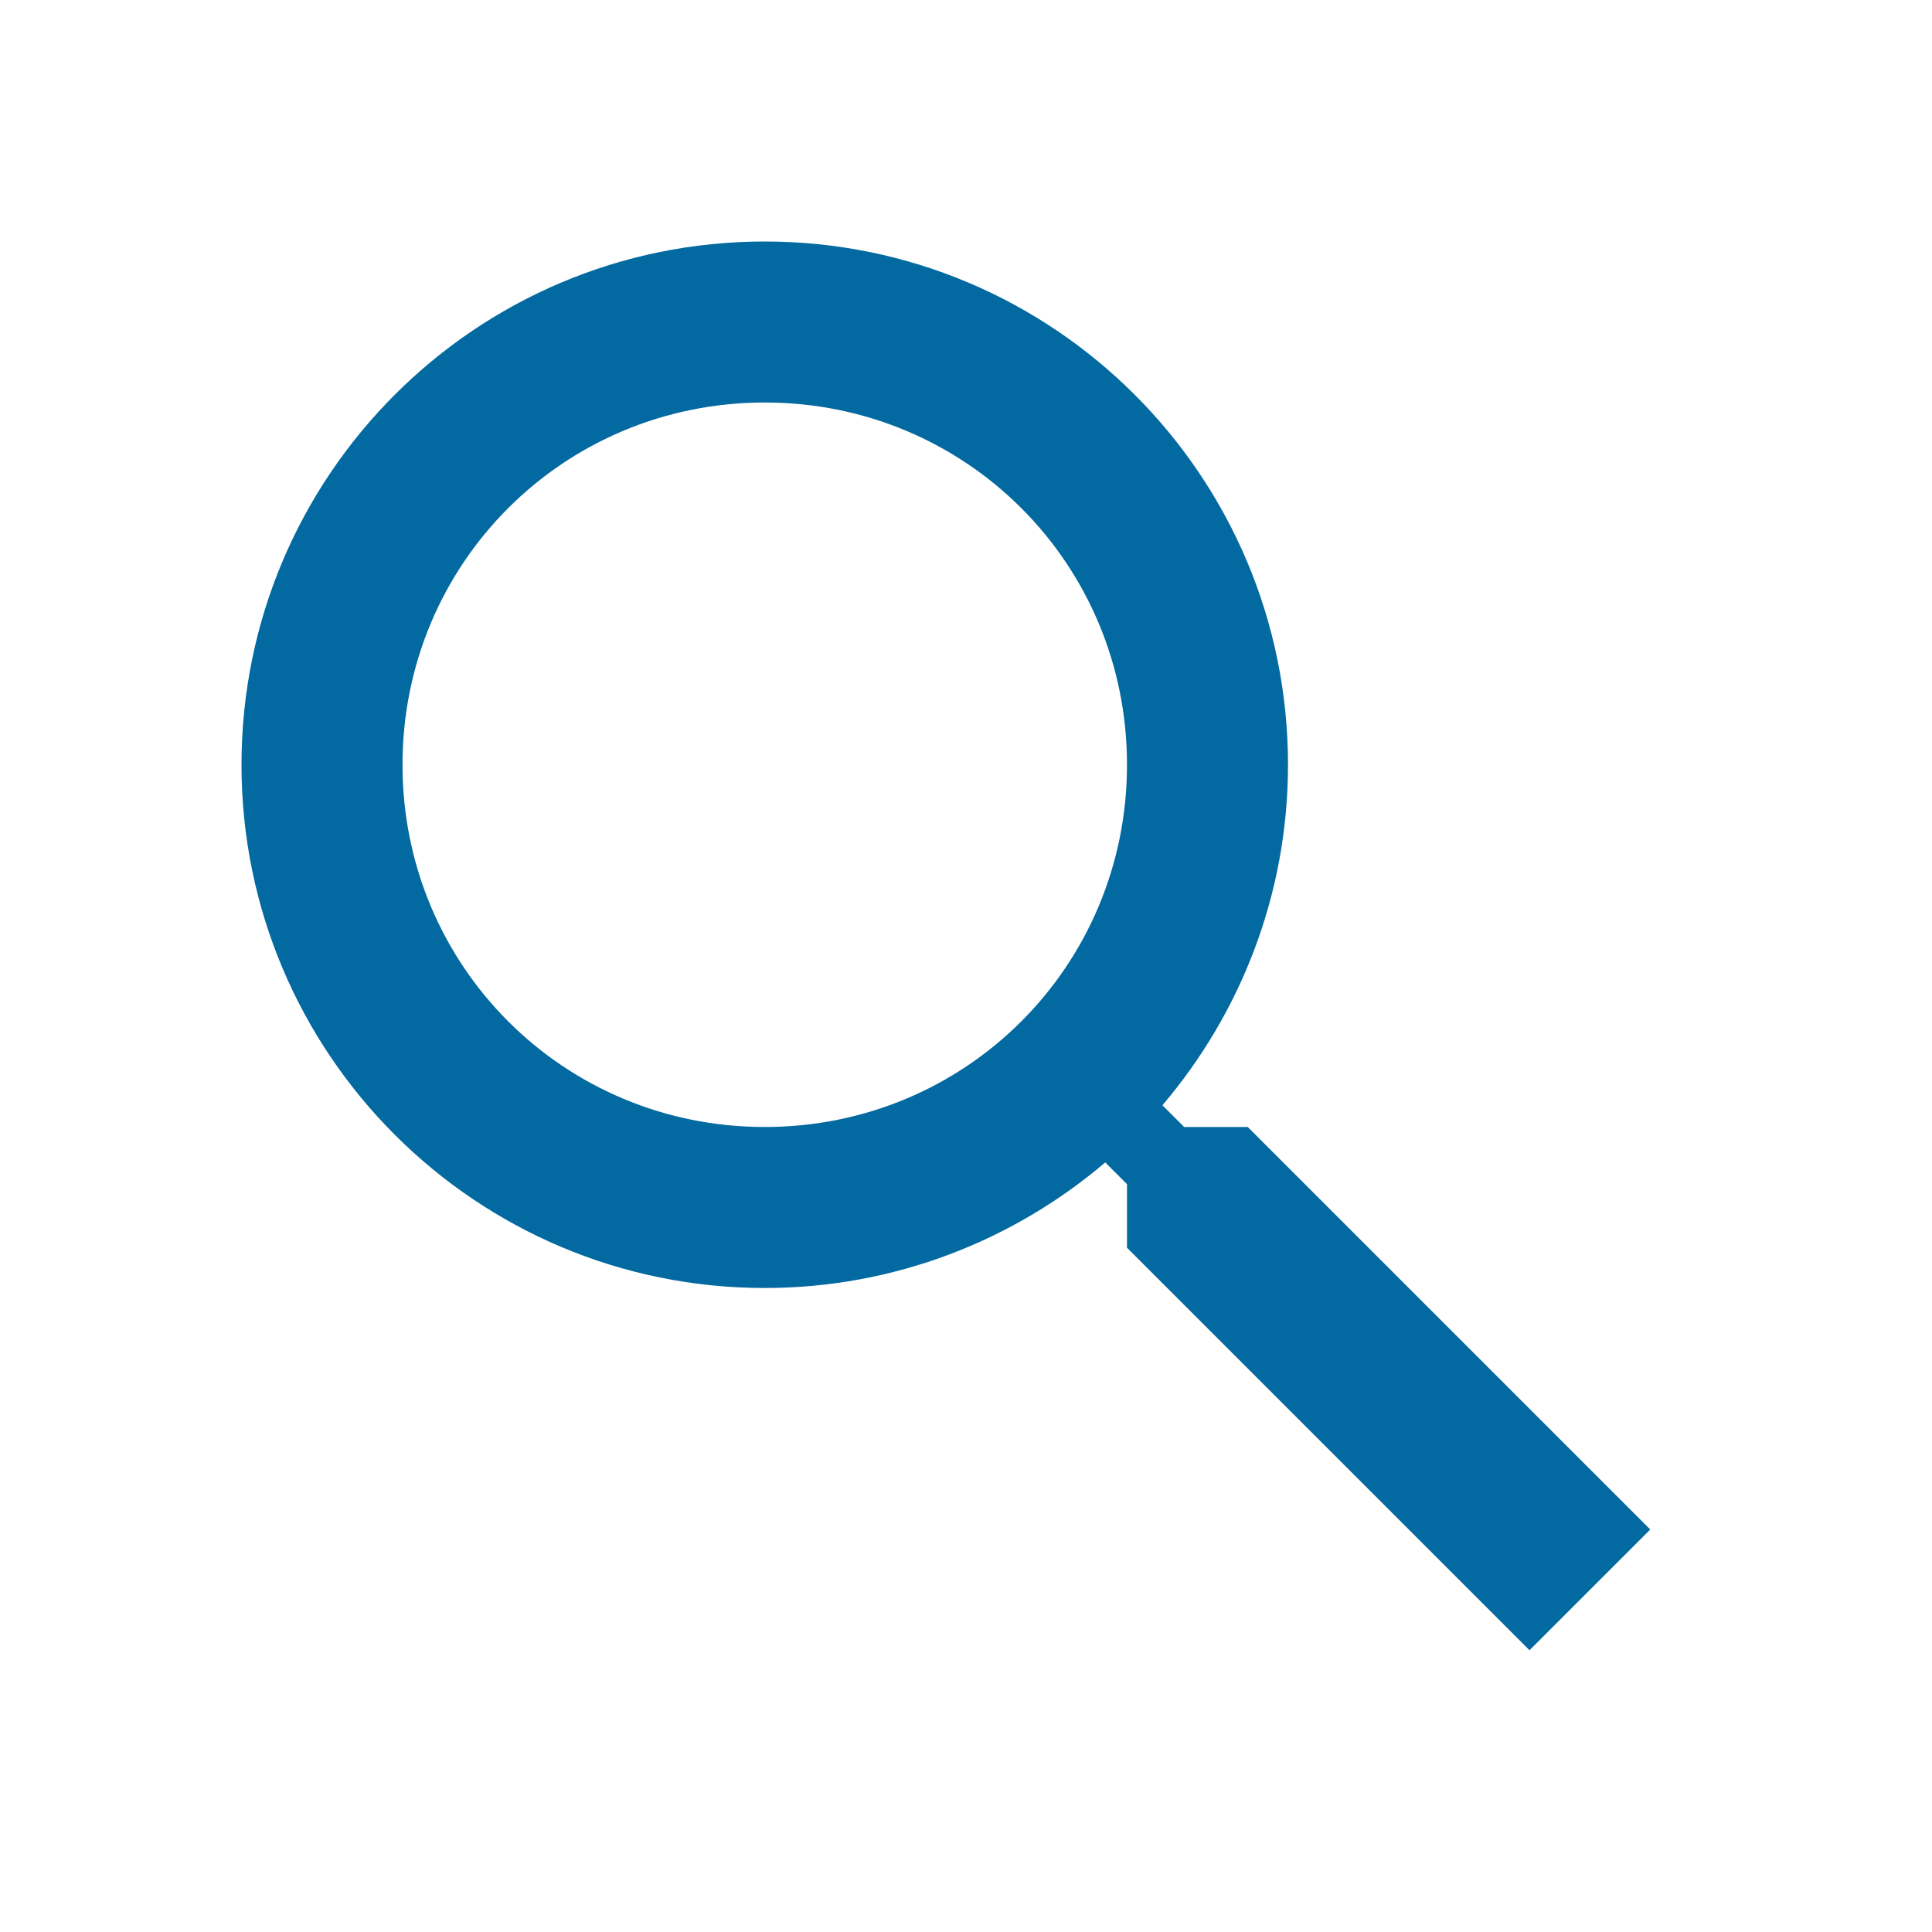
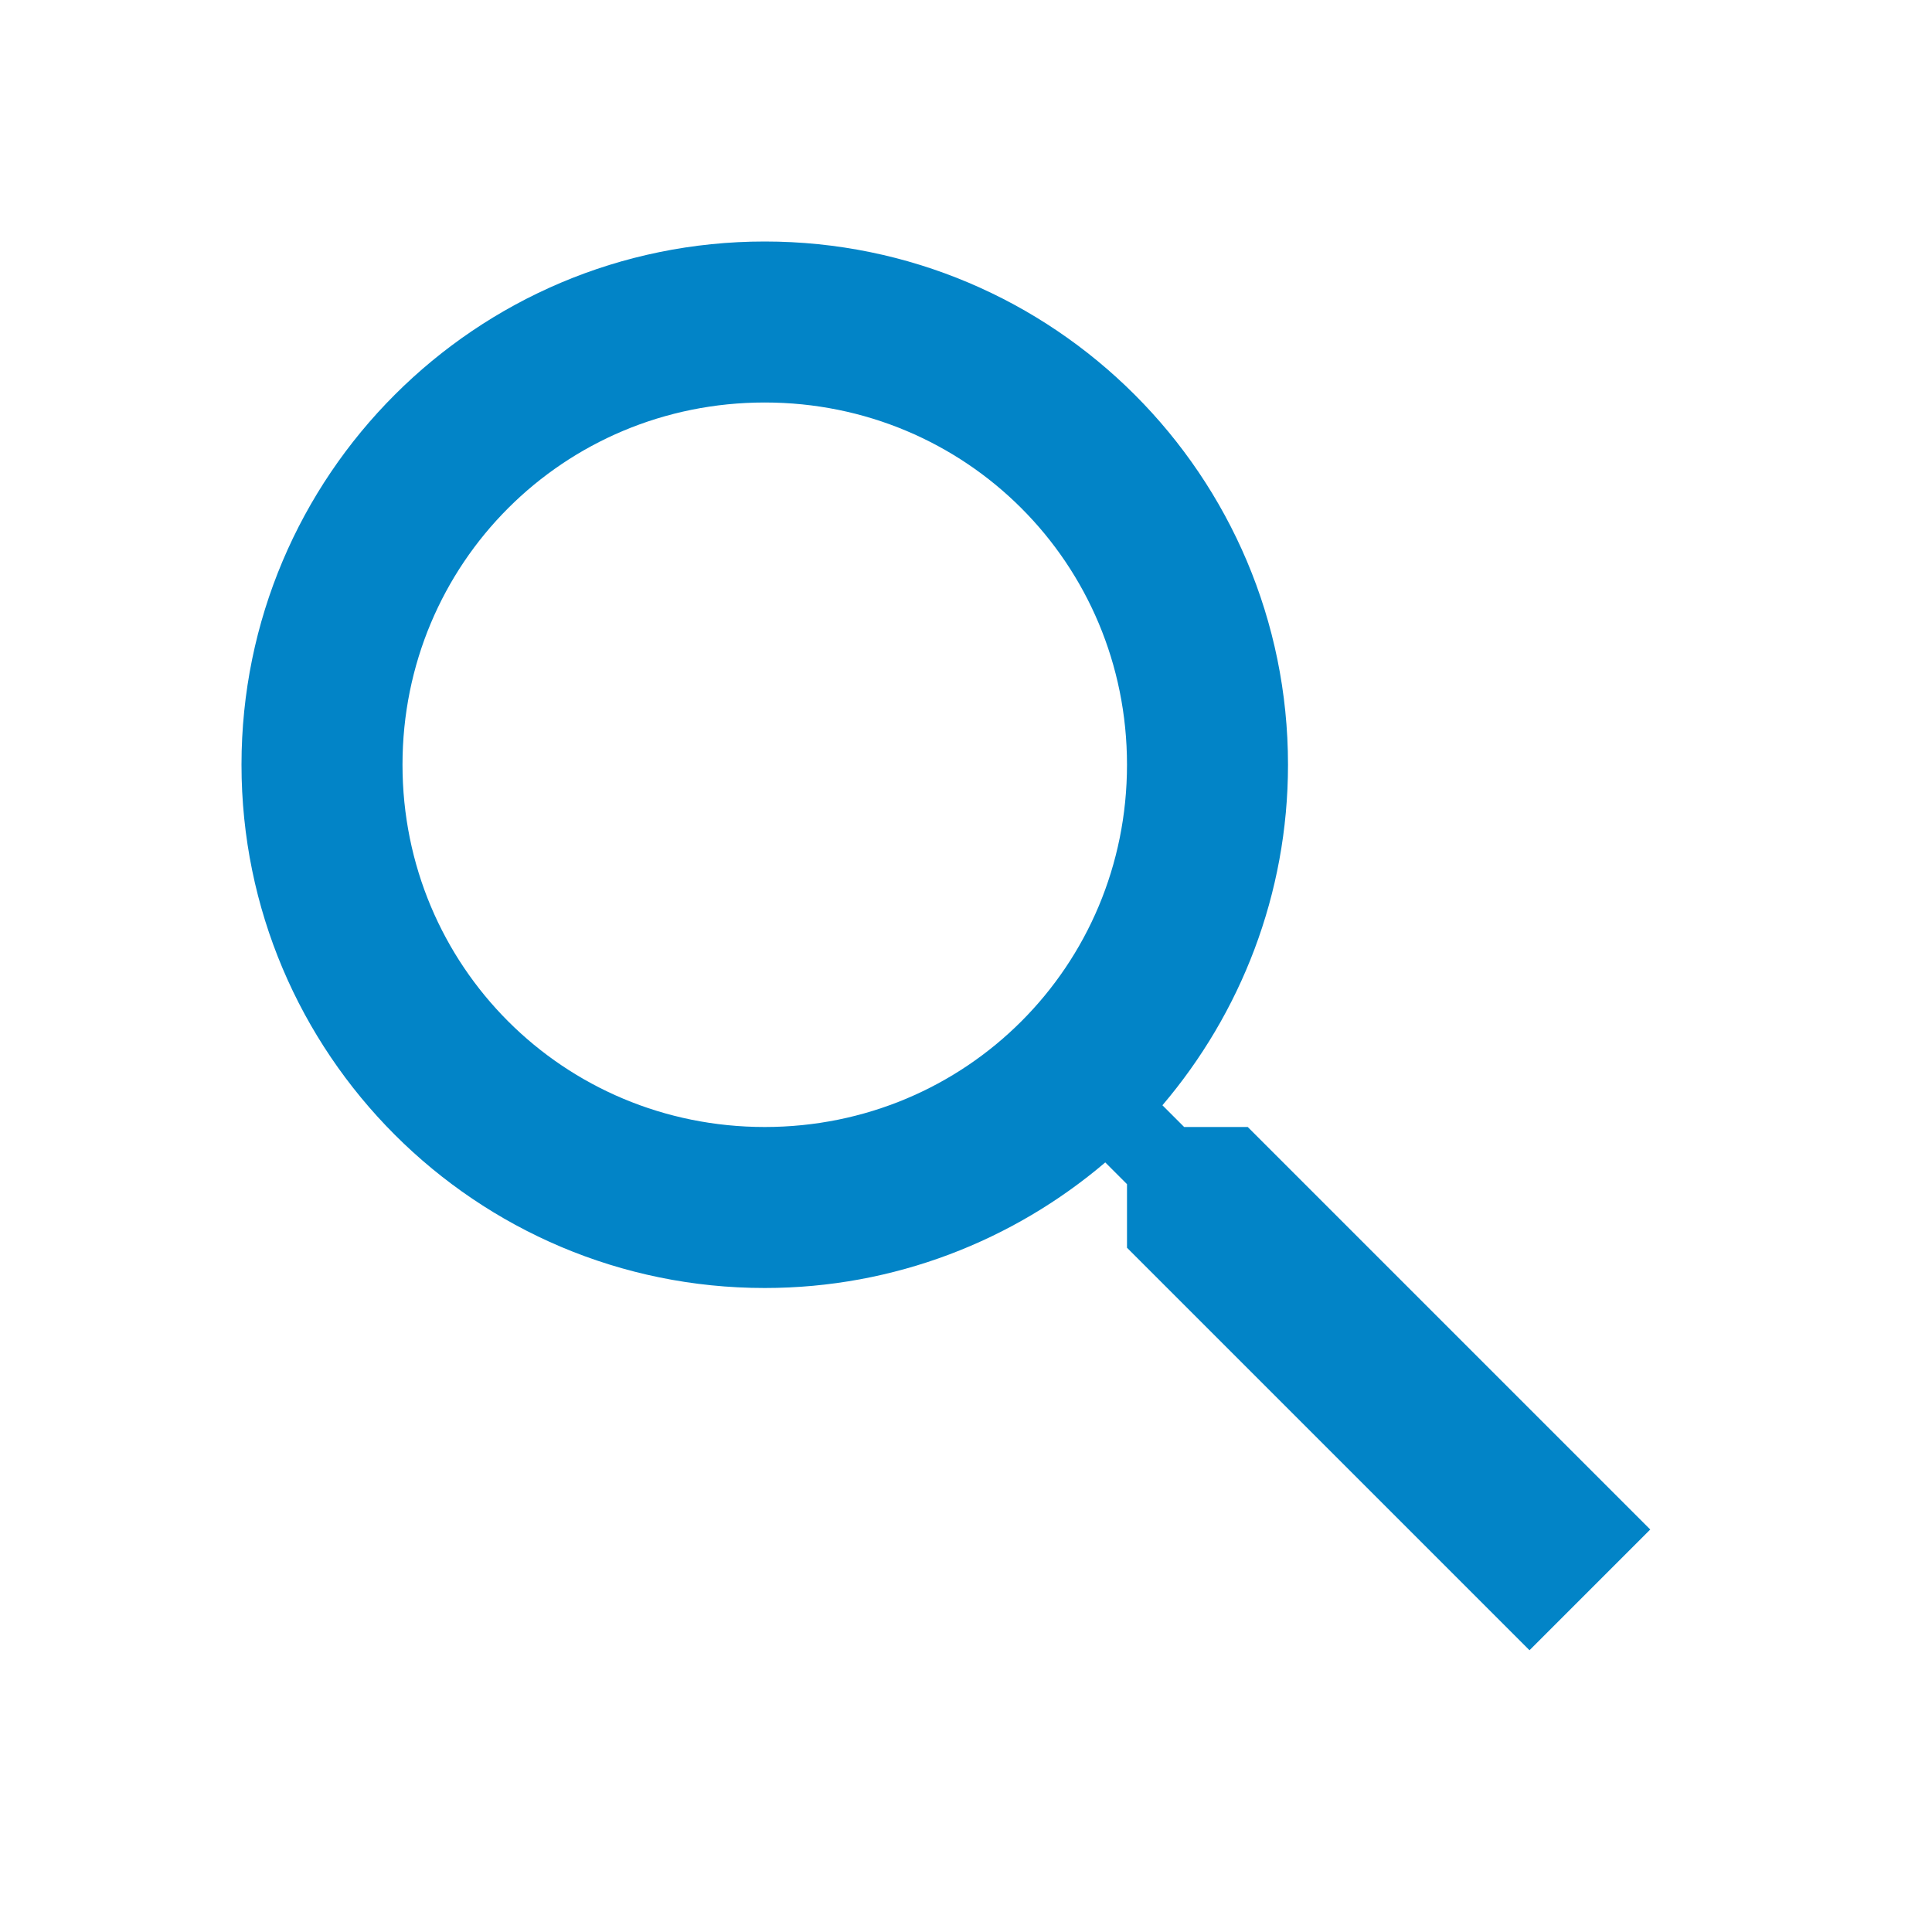
- <svg xmlns="http://www.w3.org/2000/svg" version="1.1" width="30px" height="30px" fill="#0369a1" viewBox="0 0 24 24">
+ <svg xmlns="http://www.w3.org/2000/svg" version="1.1" width="30px" height="30px" fill="#0284c7" viewBox="0 0 24 24">
  <path d="M9.5,3A6.5,6.5 0 0,1 16,9.5C16,11.11 15.41,12.59 14.44,13.73L14.71,14H15.5L20.5,19L19,20.5L14,15.5V14.71L13.73,14.44C12.59,15.41 11.11,16 9.5,16A6.5,6.5 0 0,1 3,9.5A6.5,6.5 0 0,1 9.5,3M9.5,5C7,5 5,7 5,9.5C5,12 7,14 9.5,14C12,14 14,12 14,9.5C14,7 12,5 9.5,5Z" />
</svg>
